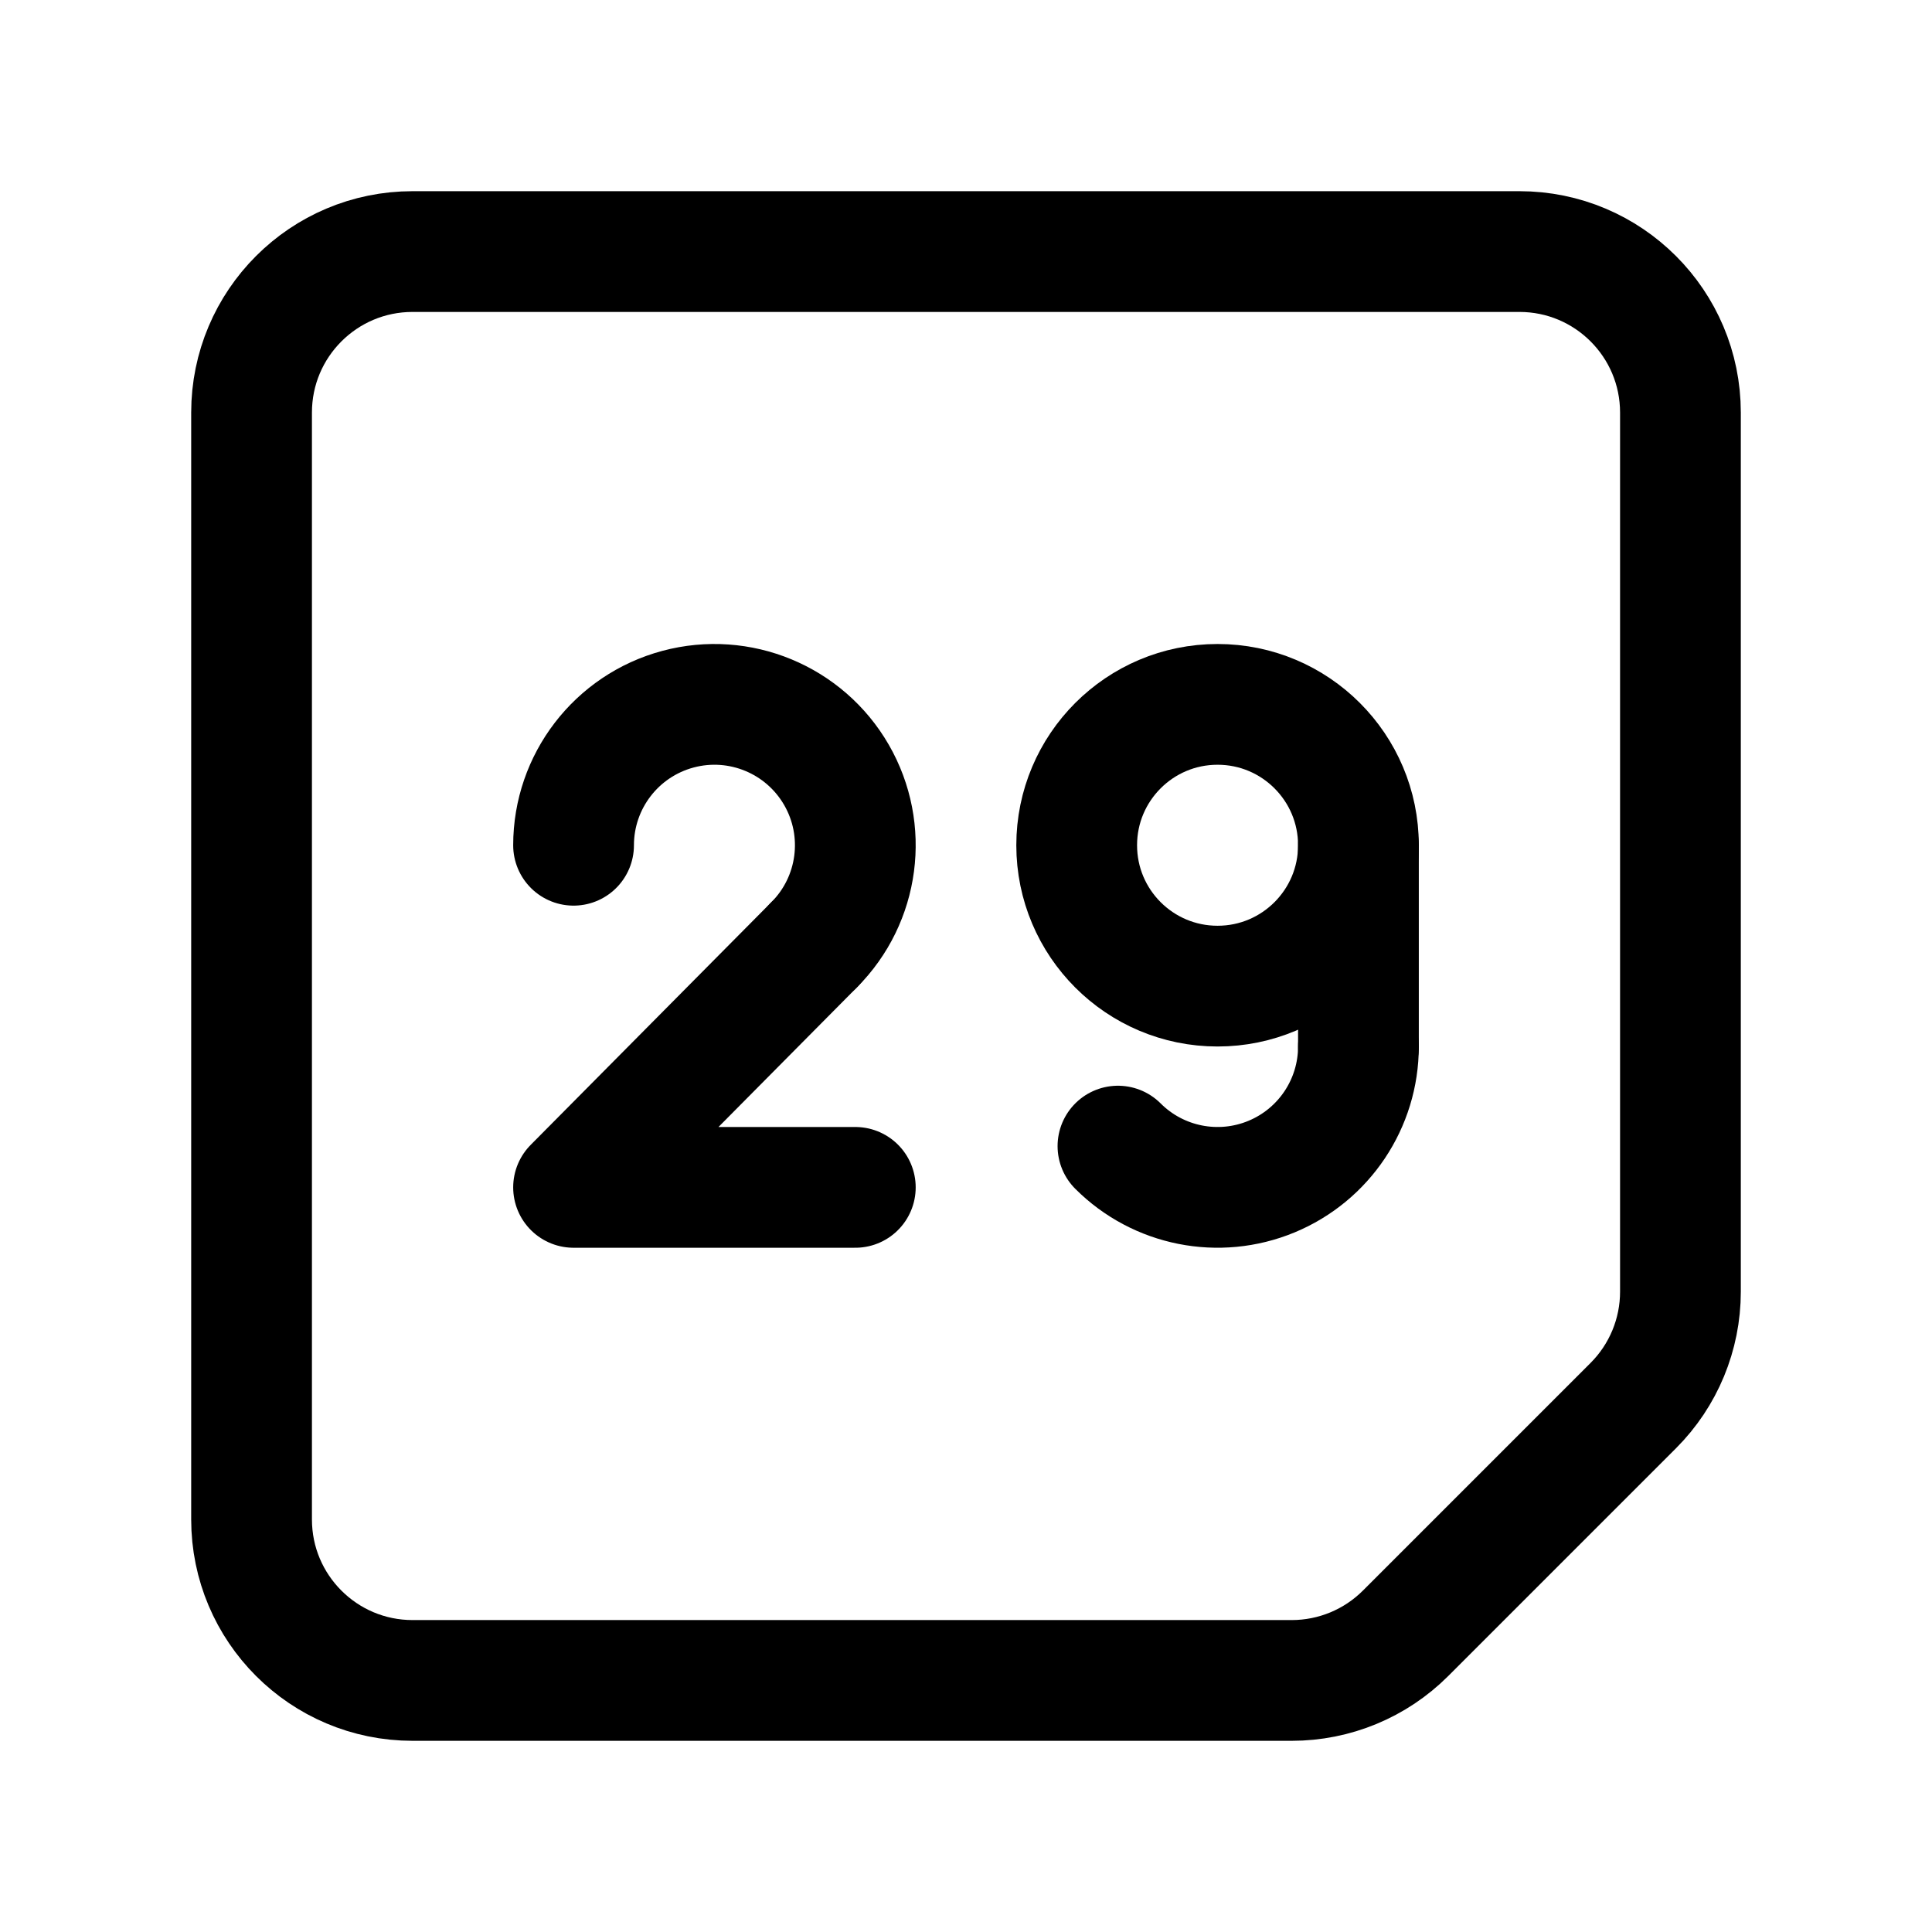
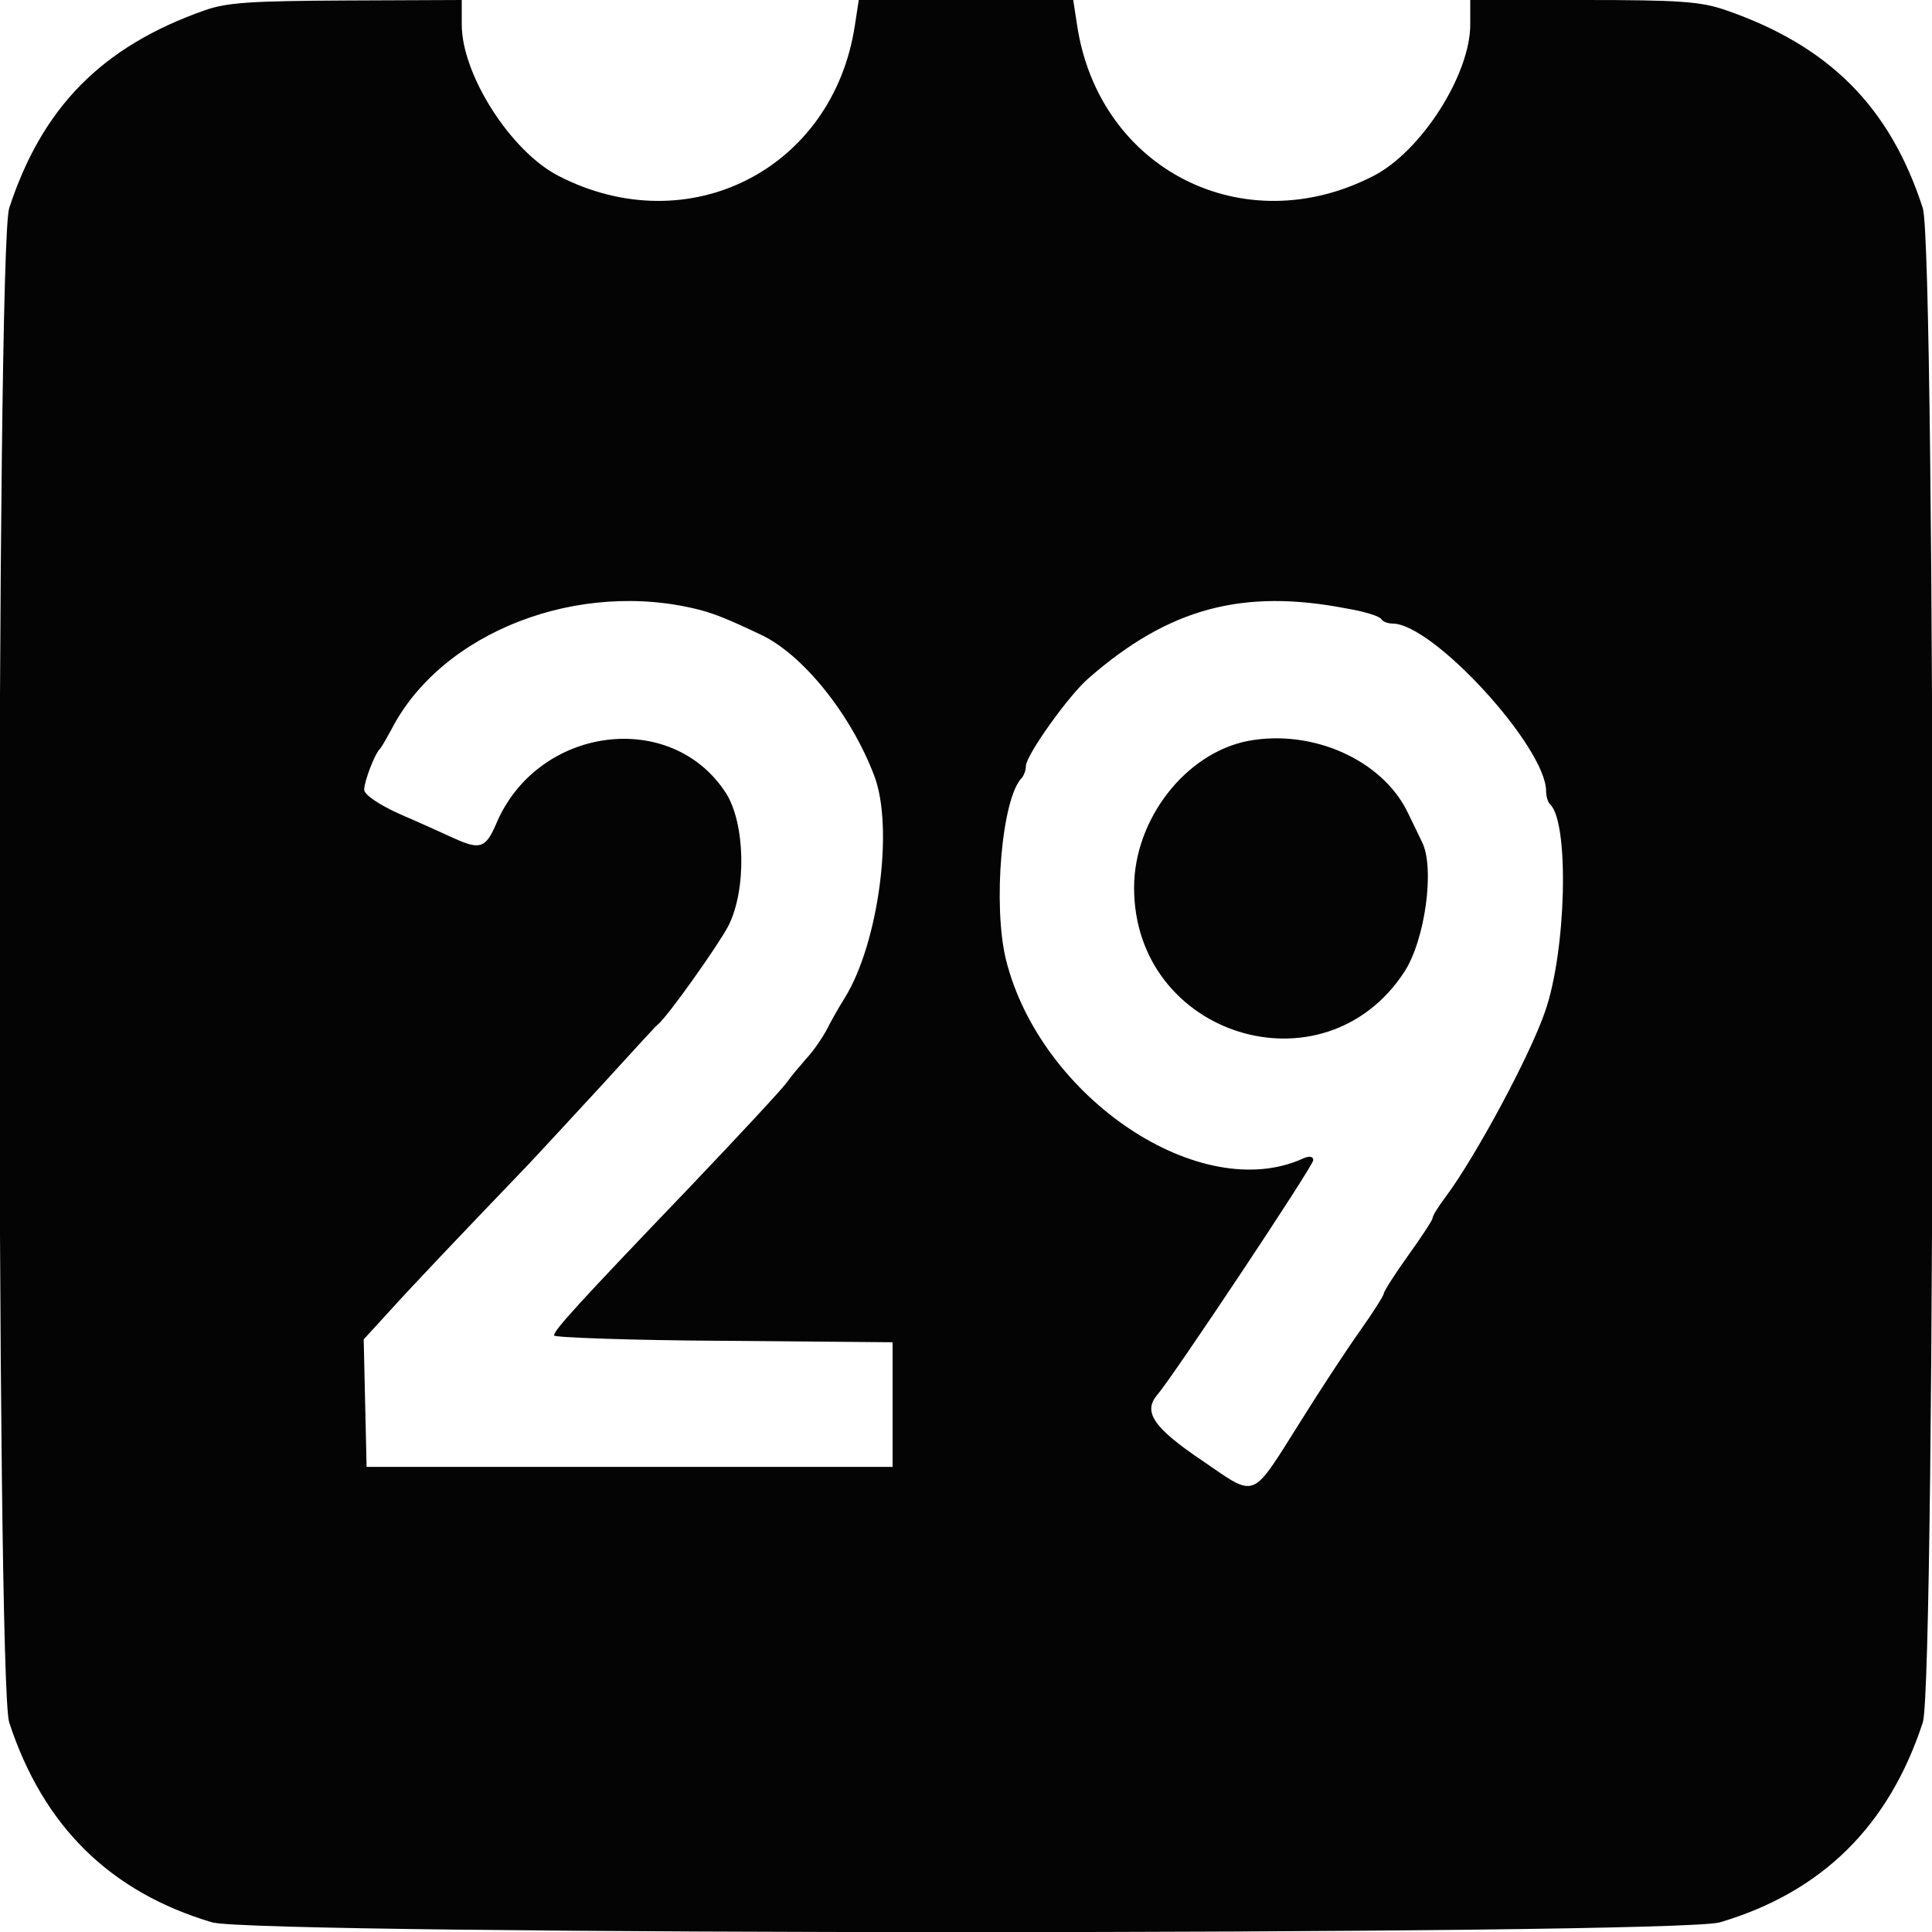
- <svg xmlns="http://www.w3.org/2000/svg" width="192" height="192" fill="none" viewBox="0 0 192 192">
-   <path stroke="#000" stroke-linecap="round" stroke-linejoin="round" stroke-width="12" d="M25 41c0-8.837 7.163-16 16-16h110c8.837 0 16 7.163 16 16v87.373a16 16 0 0 1-4.686 11.313l-22.628 22.628A16 16 0 0 1 128.373 167H41c-8.837 0-16-7.163-16-16zm55.9 52.9L57 118m0 0h28" />
-   <path stroke="#000" stroke-linecap="round" stroke-linejoin="round" stroke-width="12" d="M80.9 93.9A14 14 0 1 0 57 84m78 0v20" />
-   <circle cx="121" cy="84" r="14" stroke="#000" stroke-linecap="round" stroke-linejoin="round" stroke-width="12" />
-   <path stroke="#000" stroke-linecap="round" stroke-linejoin="round" stroke-width="12" d="M135 104a14 14 0 0 1-23.899 9.899" />
+ <svg xmlns="http://www.w3.org/2000/svg" version="1.2" viewBox="0 0 400 400" width="24" height="24">
+   <style>
+ 		.s0 { fill: #040404 } 
+ 	</style>
+   <g id="svgg">
+     <path id="path0" fill-rule="evenodd" class="s0" d="m71.7 0.1l23.9-0.1v5.1c0 10.3 10.1 26.2 20 31.3 26.9 13.9 56.9-1.3 61.4-31.2l0.8-5.2h44.4l0.8 5.2c4.5 29.9 34.5 45.1 61.4 31.2 9.9-5.1 20-21 20-31.3v-5.1h23.4c19.9 0 24.3 0.3 29.5 2.1 21.4 7.4 34 20 40.8 41 2.7 8.5 2.7 305.1 0 313.5-7 21.4-20.8 35.1-42 41.4-9.2 2.7-303 2.7-312.2 0-21.2-6.3-35-20-42-41.4-2.7-8.4-2.7-305 0-313.5 6.8-20.8 19.1-33.4 40.3-40.9 4.7-1.7 9.6-2 29.5-2.1zm9.3 151c-1 1.8-2 3.6-2.3 3.9-1.1 1-3.3 6.8-3.3 8.5 0 1 3 3.1 7.5 5.1 4.2 1.8 9.2 4.1 11.2 5 5.3 2.4 6.5 2 8.7-3.2 8.6-20.1 36.2-23.7 47.5-6.2 4 6.3 4.3 20 0.5 27.5-2.1 4-12.7 19-14.7 20.5-0.4 0.3-5.7 6.1-11.9 12.9-6.2 6.7-13 14.1-15.2 16.4-14.2 14.8-23.7 24.8-28.3 29.9l-5.4 5.9 0.3 13.2 0.3 13.2h108.9v-25.8l-35-0.3c-19.3-0.1-35.1-0.7-35.1-1.1 0-1.1 5-6.6 27.9-30.5 10.2-10.7 19.4-20.6 20.3-21.9 0.9-1.3 2.8-3.5 4.1-5 1.4-1.5 3.1-4 4-5.6 0.8-1.6 2.5-4.7 3.9-6.9 7-11.3 10.2-35.3 6.1-46-4.8-12.7-14.9-25.3-23.7-29.3-6.3-3-9.3-4.2-12.3-5-25.1-6.5-53.6 4.5-64 24.8zm144.4-10.7c-4.1 3.5-13 16-13 18.2 0 0.9-0.4 1.9-0.8 2.4-4.2 4.1-6.1 26.5-3.3 37.8 7.2 28.6 40.4 50.8 61.6 41 1.2-0.5 2-0.4 2 0.4 0 1.2-28.9 44.6-32.3 48.6-3 3.5-0.8 6.8 9.3 13.6 11.4 7.8 10 8.3 20.3-8 4.1-6.6 9.7-15.1 12.4-18.9 2.7-3.8 4.9-7.3 4.9-7.7 0-0.4 2.2-3.9 5-7.8 2.8-3.9 5.1-7.4 5.1-7.8 0-0.5 1.2-2.4 2.7-4.4 6.2-8.3 17.5-29.3 20.6-38.4 4.4-12.6 5-38.9 1.1-42.8-0.5-0.4-0.9-1.7-0.9-2.8 0-9.1-23.4-34.7-31.8-34.7-1 0-2-0.4-2.3-0.9-0.3-0.6-3.5-1.6-7.1-2.2-21.6-4.2-36.9-0.1-53.5 14.4zm66 27.7c1.1 2.3 2.5 5.1 3 6.2 2.7 5.3 0.7 20.3-3.7 27-16.7 25.4-55.9 13.2-55.9-17.5 0-14.2 10.7-27.9 23.6-30.4 13.3-2.5 27.7 3.9 33 14.7z" />
+   </g>
</svg>
